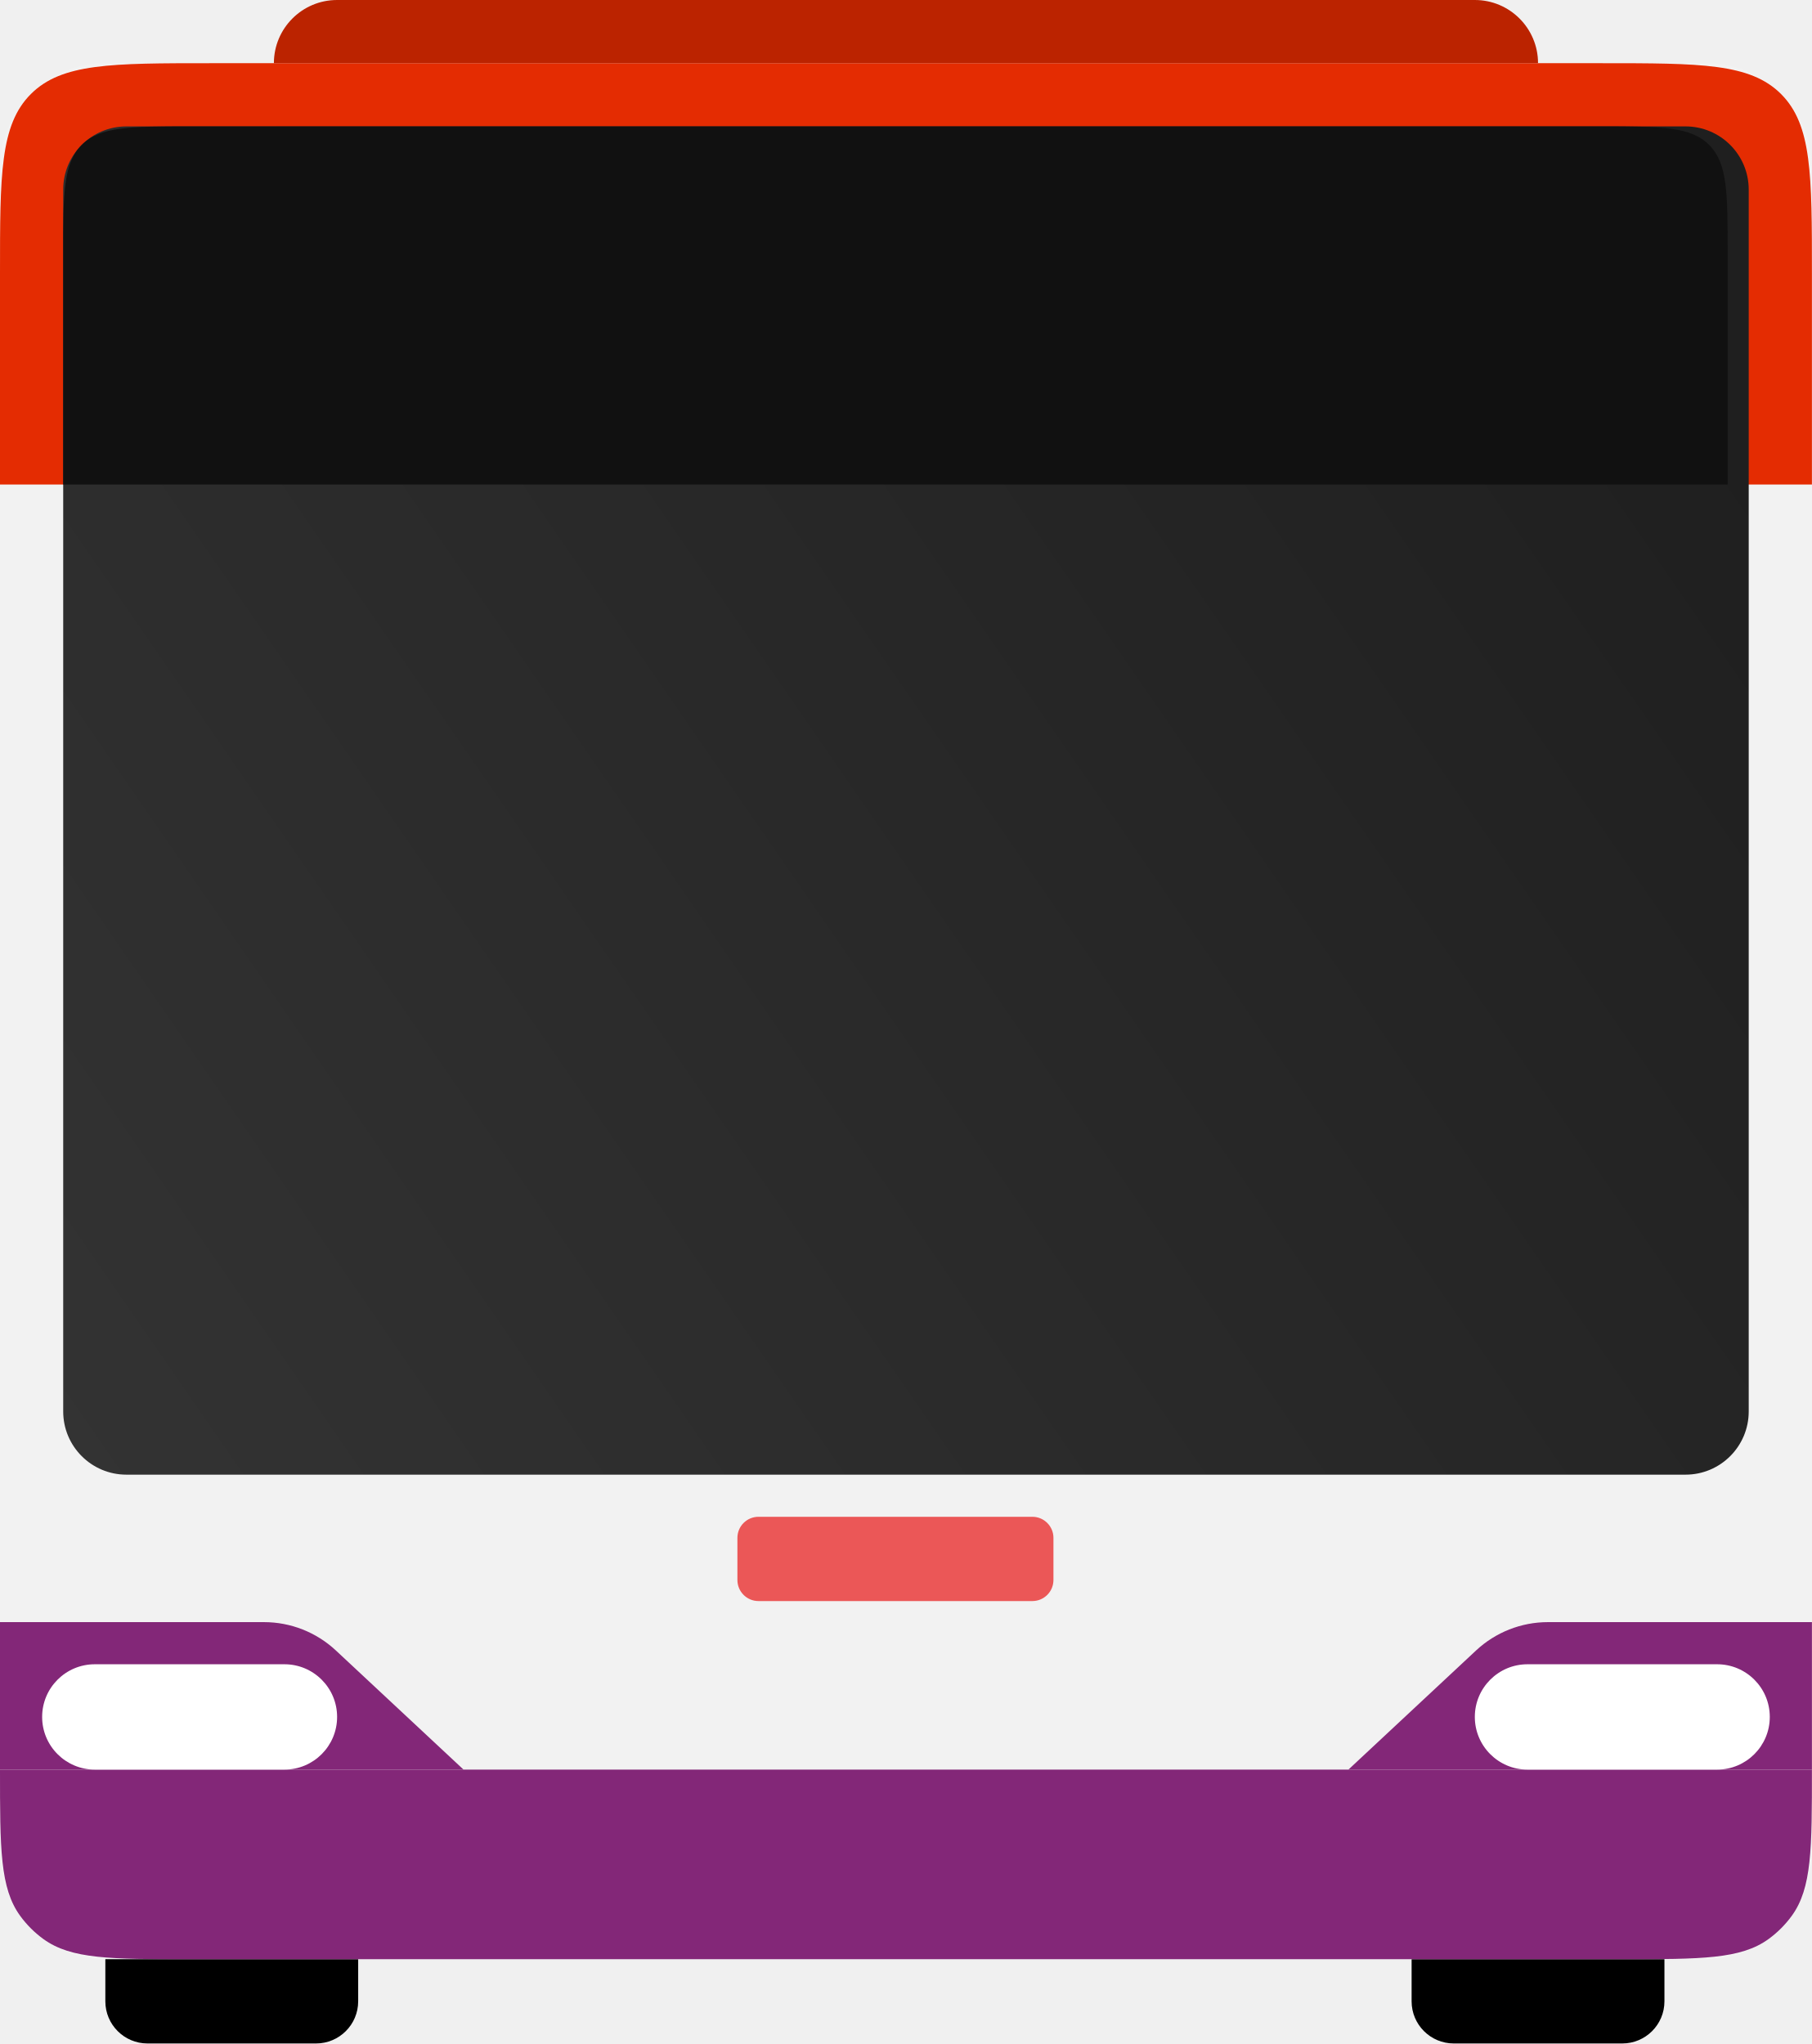
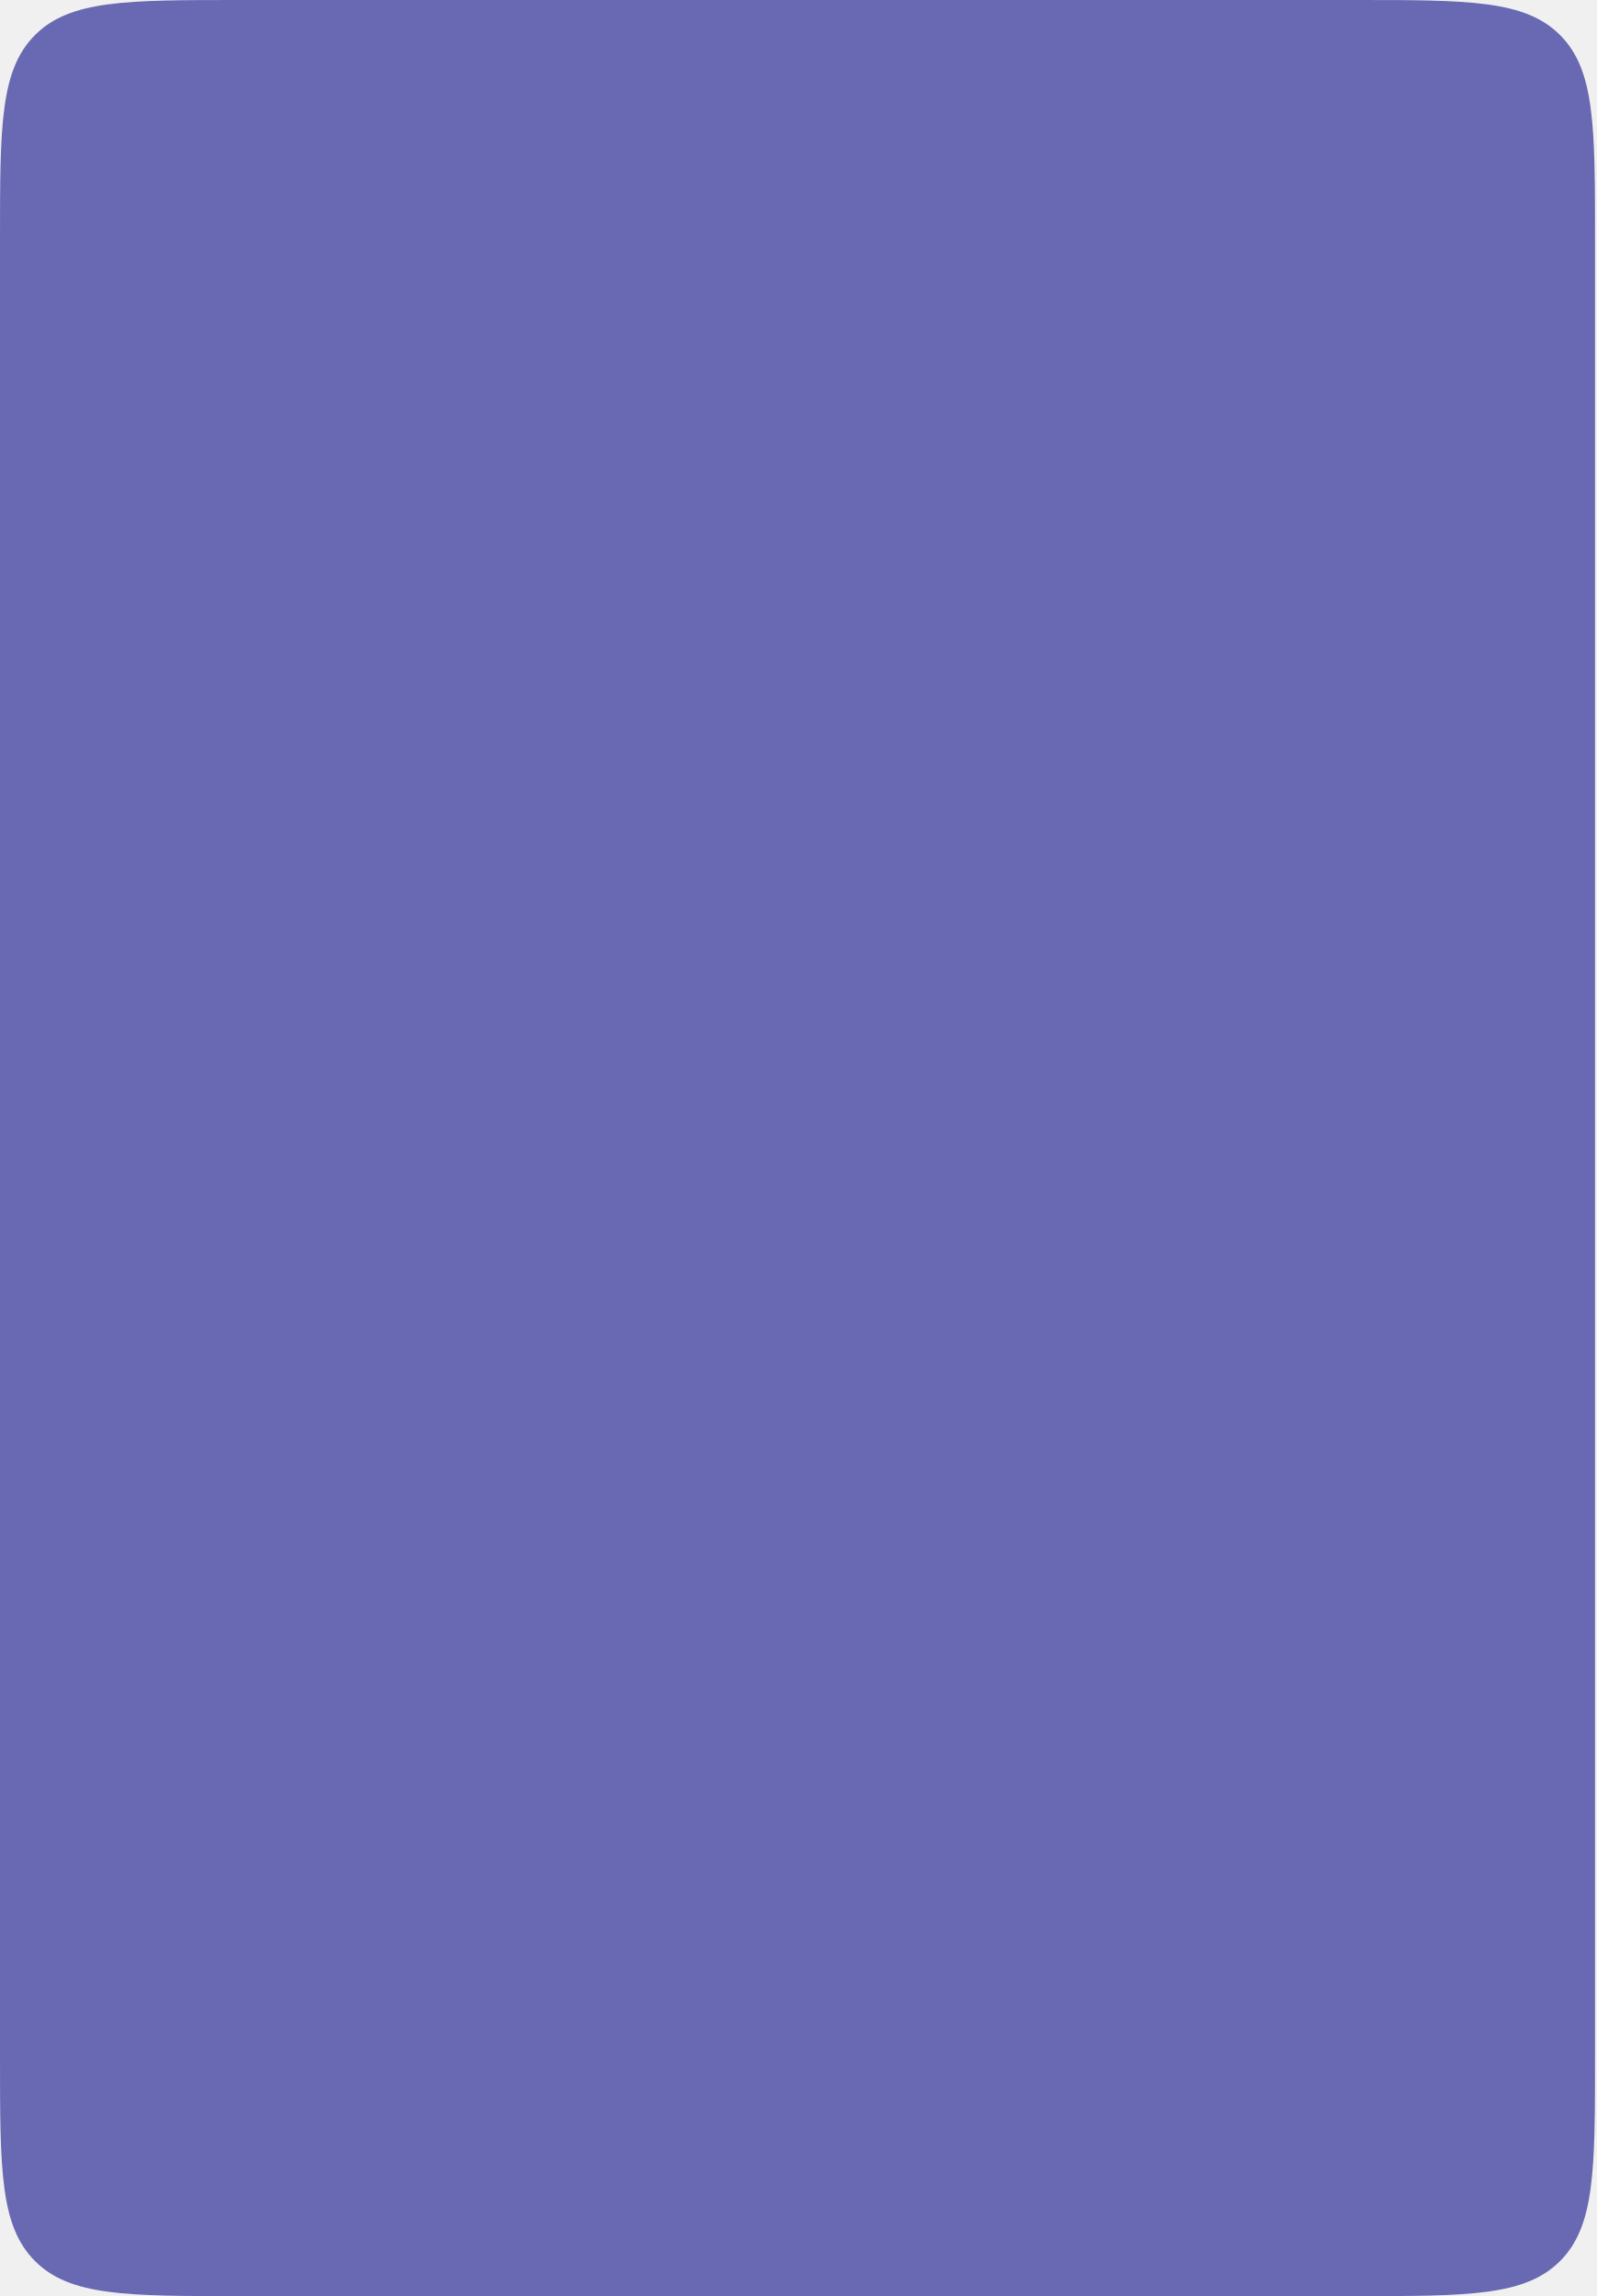
- <svg xmlns="http://www.w3.org/2000/svg" width="351" height="396" viewBox="0 0 351 396" fill="none">
-   <rect x="20.407" y="322.43" width="48.977" height="73.465" rx="8.163" fill="black" />
-   <rect x="273.453" y="322.43" width="48.977" height="73.465" rx="8.163" fill="black" />
-   <rect y="12.244" width="351" height="367.326" rx="20.407" fill="#F2F2F2" />
-   <path d="M0 53.058C0 33.818 0 24.198 5.977 18.221C11.954 12.244 21.574 12.244 40.814 12.244H310.186C329.426 12.244 339.046 12.244 345.023 18.221C351 24.198 351 33.818 351 53.058V93.872H0V53.058Z" fill="#E42C02" />
-   <path d="M53.058 12.244C53.058 5.482 58.54 0 65.302 0H285.698C292.46 0 297.942 5.482 297.942 12.244V12.244H53.058V12.244Z" fill="#BB2300" />
-   <rect x="12.244" y="24.488" width="326.512" height="261.209" rx="12.244" fill="url(#paint0_linear)" />
-   <path d="M12.244 48.977C12.244 37.433 12.244 31.661 15.83 28.075C19.417 24.488 25.189 24.488 36.733 24.488H310.186C321.73 24.488 327.502 24.488 331.088 28.075C334.674 31.661 334.674 37.433 334.674 48.977V93.872H12.244V48.977Z" fill="#111111" />
-   <rect x="142.849" y="293.86" width="61.221" height="16.326" rx="4.081" fill="#EB5757" />
-   <path d="M0 342.837H351V342.837C351 358.141 351 365.793 347.103 371.158C345.844 372.89 344.32 374.414 342.588 375.672C337.224 379.57 329.572 379.57 314.267 379.57H36.733C21.428 379.57 13.776 379.57 8.412 375.672C6.68 374.414 5.156 372.89 3.897 371.158C0 365.793 0 358.141 0 342.837V342.837Z" fill="#832778" />
-   <path d="M0 314.267H51.136C56.306 314.267 61.282 316.229 65.061 319.756L89.791 342.837H0V314.267Z" fill="#832778" />
-   <path d="M351 314.267H299.863C294.695 314.267 289.718 316.229 285.939 319.756L261.209 342.837H351V314.267Z" fill="#832778" />
-   <rect x="8.163" y="322.43" width="57.139" height="20.407" rx="10.204" fill="white" />
-   <rect x="285.698" y="322.43" width="57.139" height="20.407" rx="10.204" fill="white" />
+ <svg xmlns="http://www.w3.org/2000/svg" width="267" height="384" viewBox="0 0 267 384" fill="none">
+   <g clip-path="url(#clip0)">
+     <path d="M0 40C0 21.144 0 11.716 5.858 5.858C11.716 0 21.144 0 40 0L226.783 0C245.64 0 255.068 0 260.926 5.858C266.783 11.716 266.783 21.144 266.783 40V344.02C266.783 362.877 266.783 372.305 260.926 378.163C255.068 384.02 245.64 384.02 226.783 384.02H40C21.144 384.02 11.716 384.02 5.858 378.163C0 372.305 0 362.877 0 344.02L0 40Z" fill="#6969B3" />
+   </g>
  <defs>
-     <linearGradient id="paint0_linear" x1="330.49" y1="71.424" x2="14.796" y2="289.394" gradientUnits="userSpaceOnUse">
-       <stop stop-color="#1F1F1F" />
-       <stop offset="1" stop-color="#333333" />
-     </linearGradient>
+     <clipPath id="clip0">
+       <rect width="267" height="384" fill="white" />
+     </clipPath>
  </defs>
</svg>
